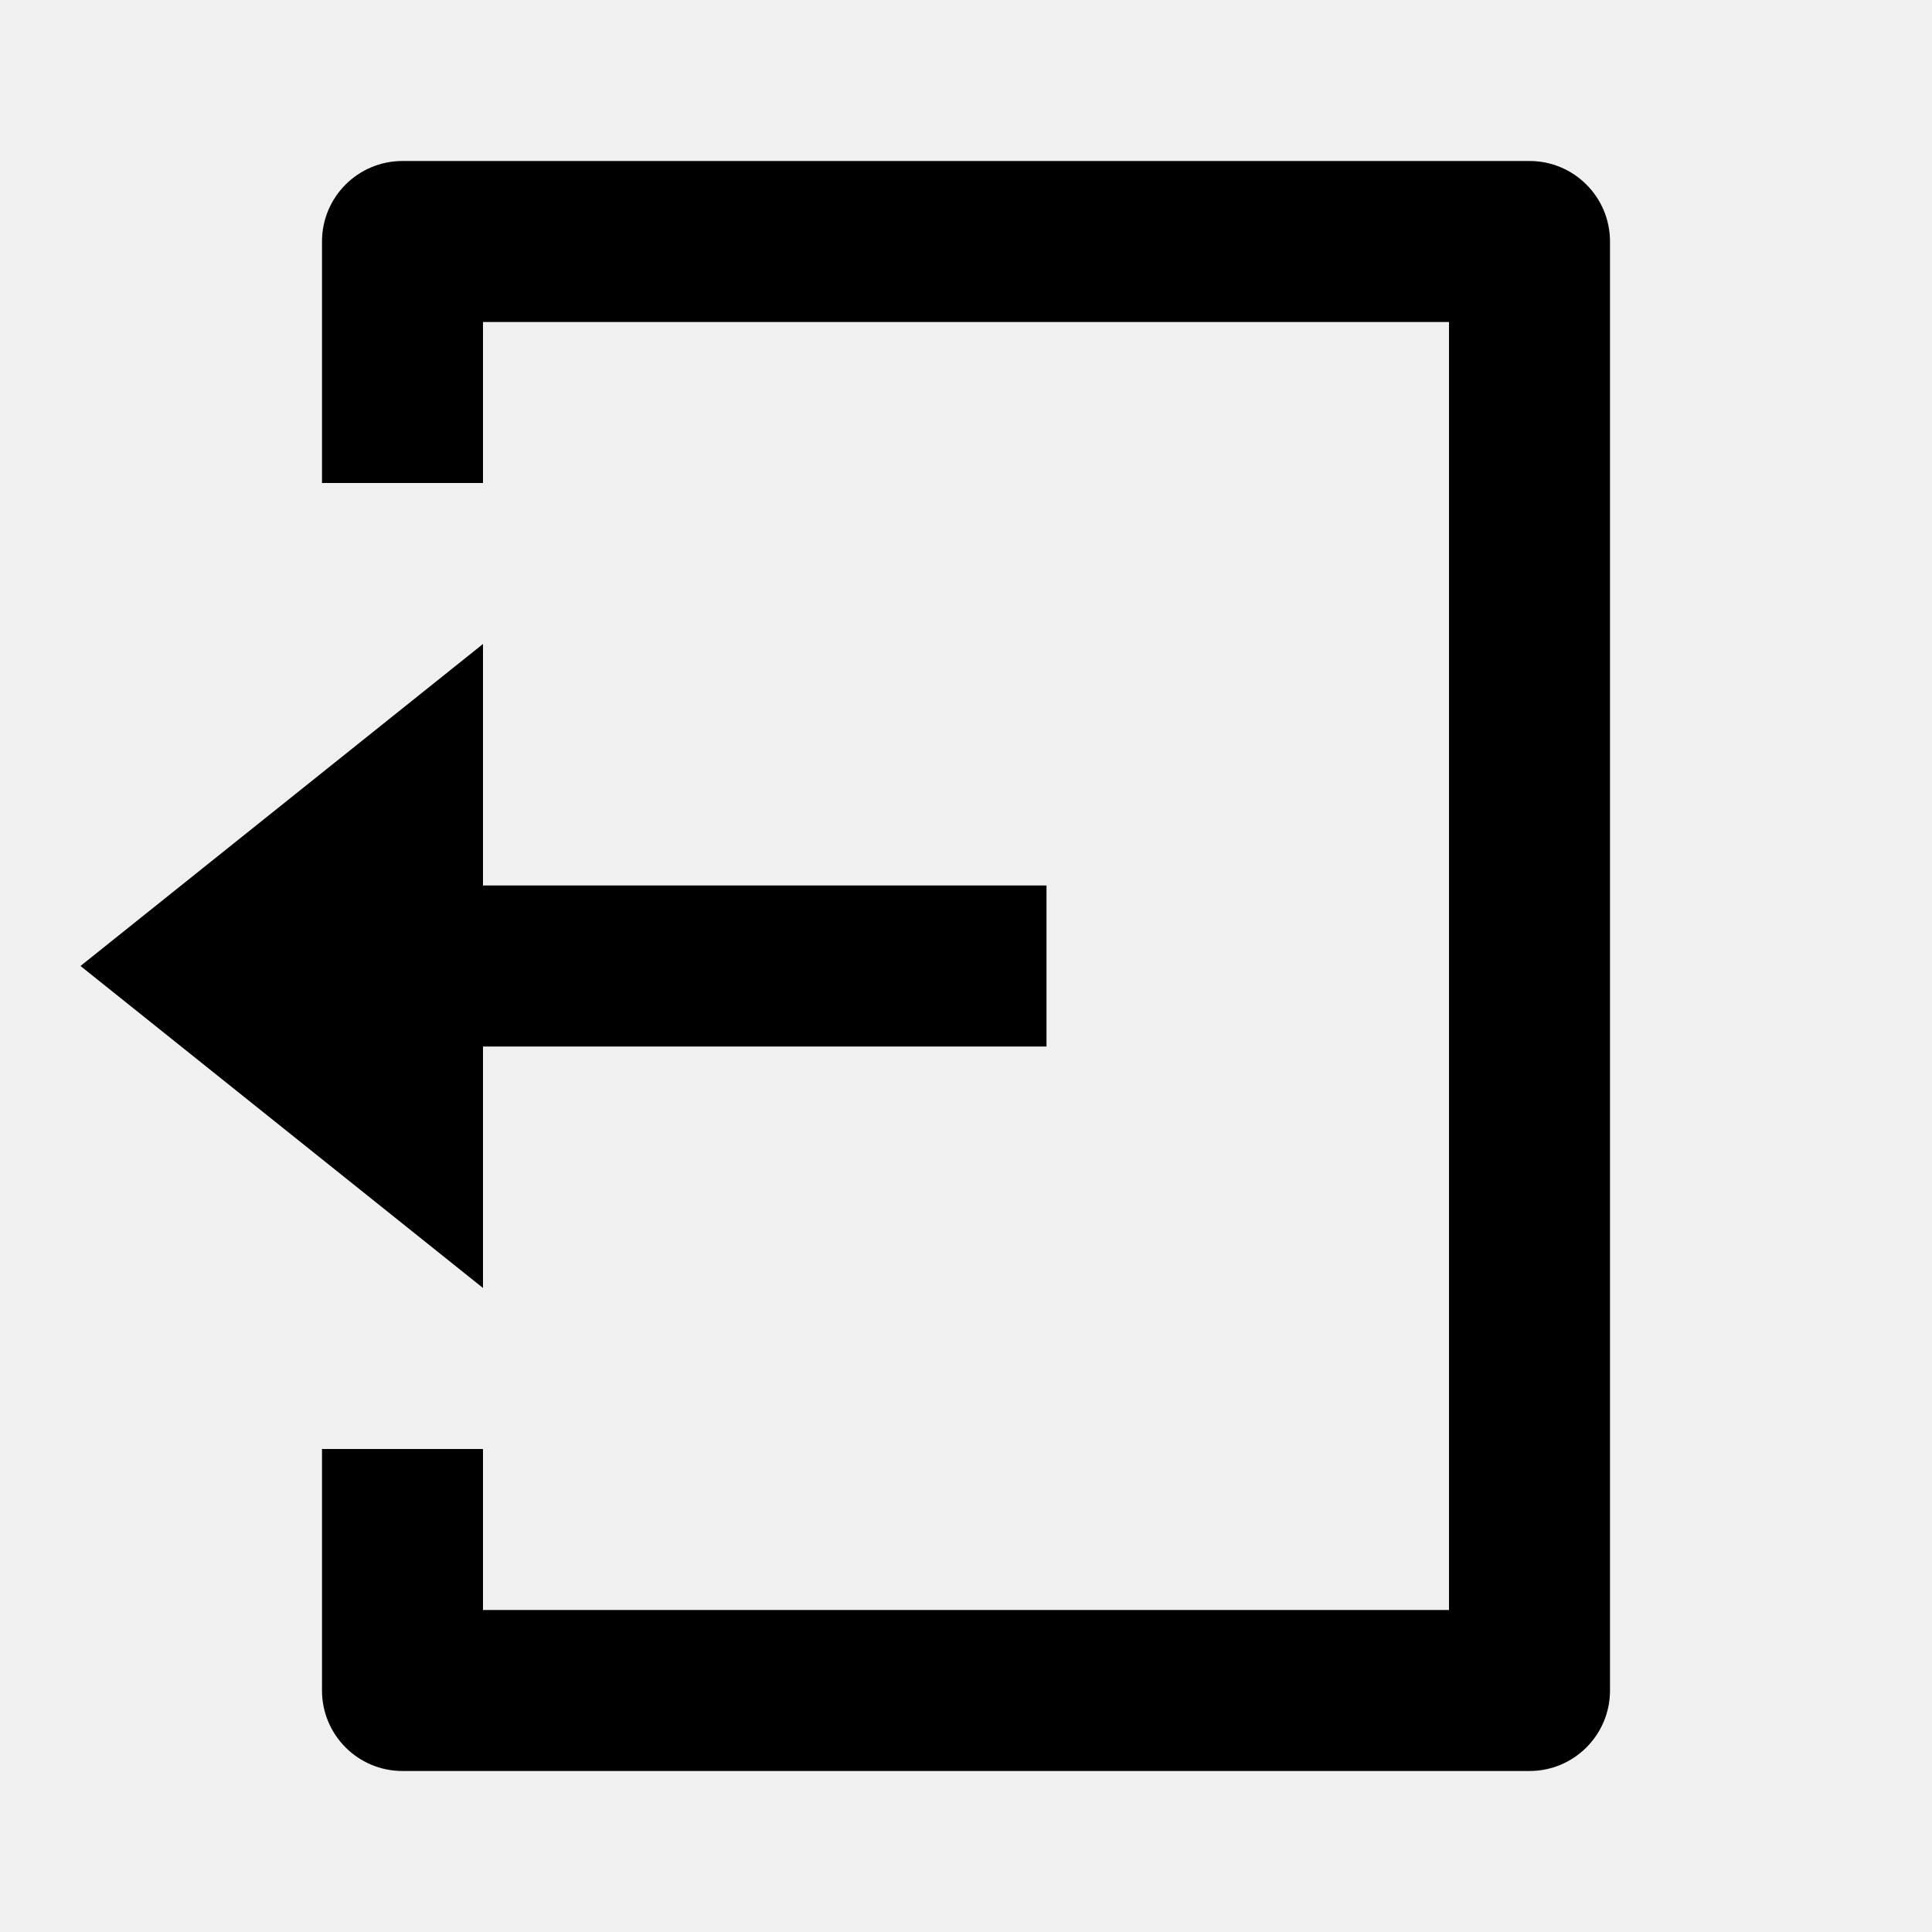
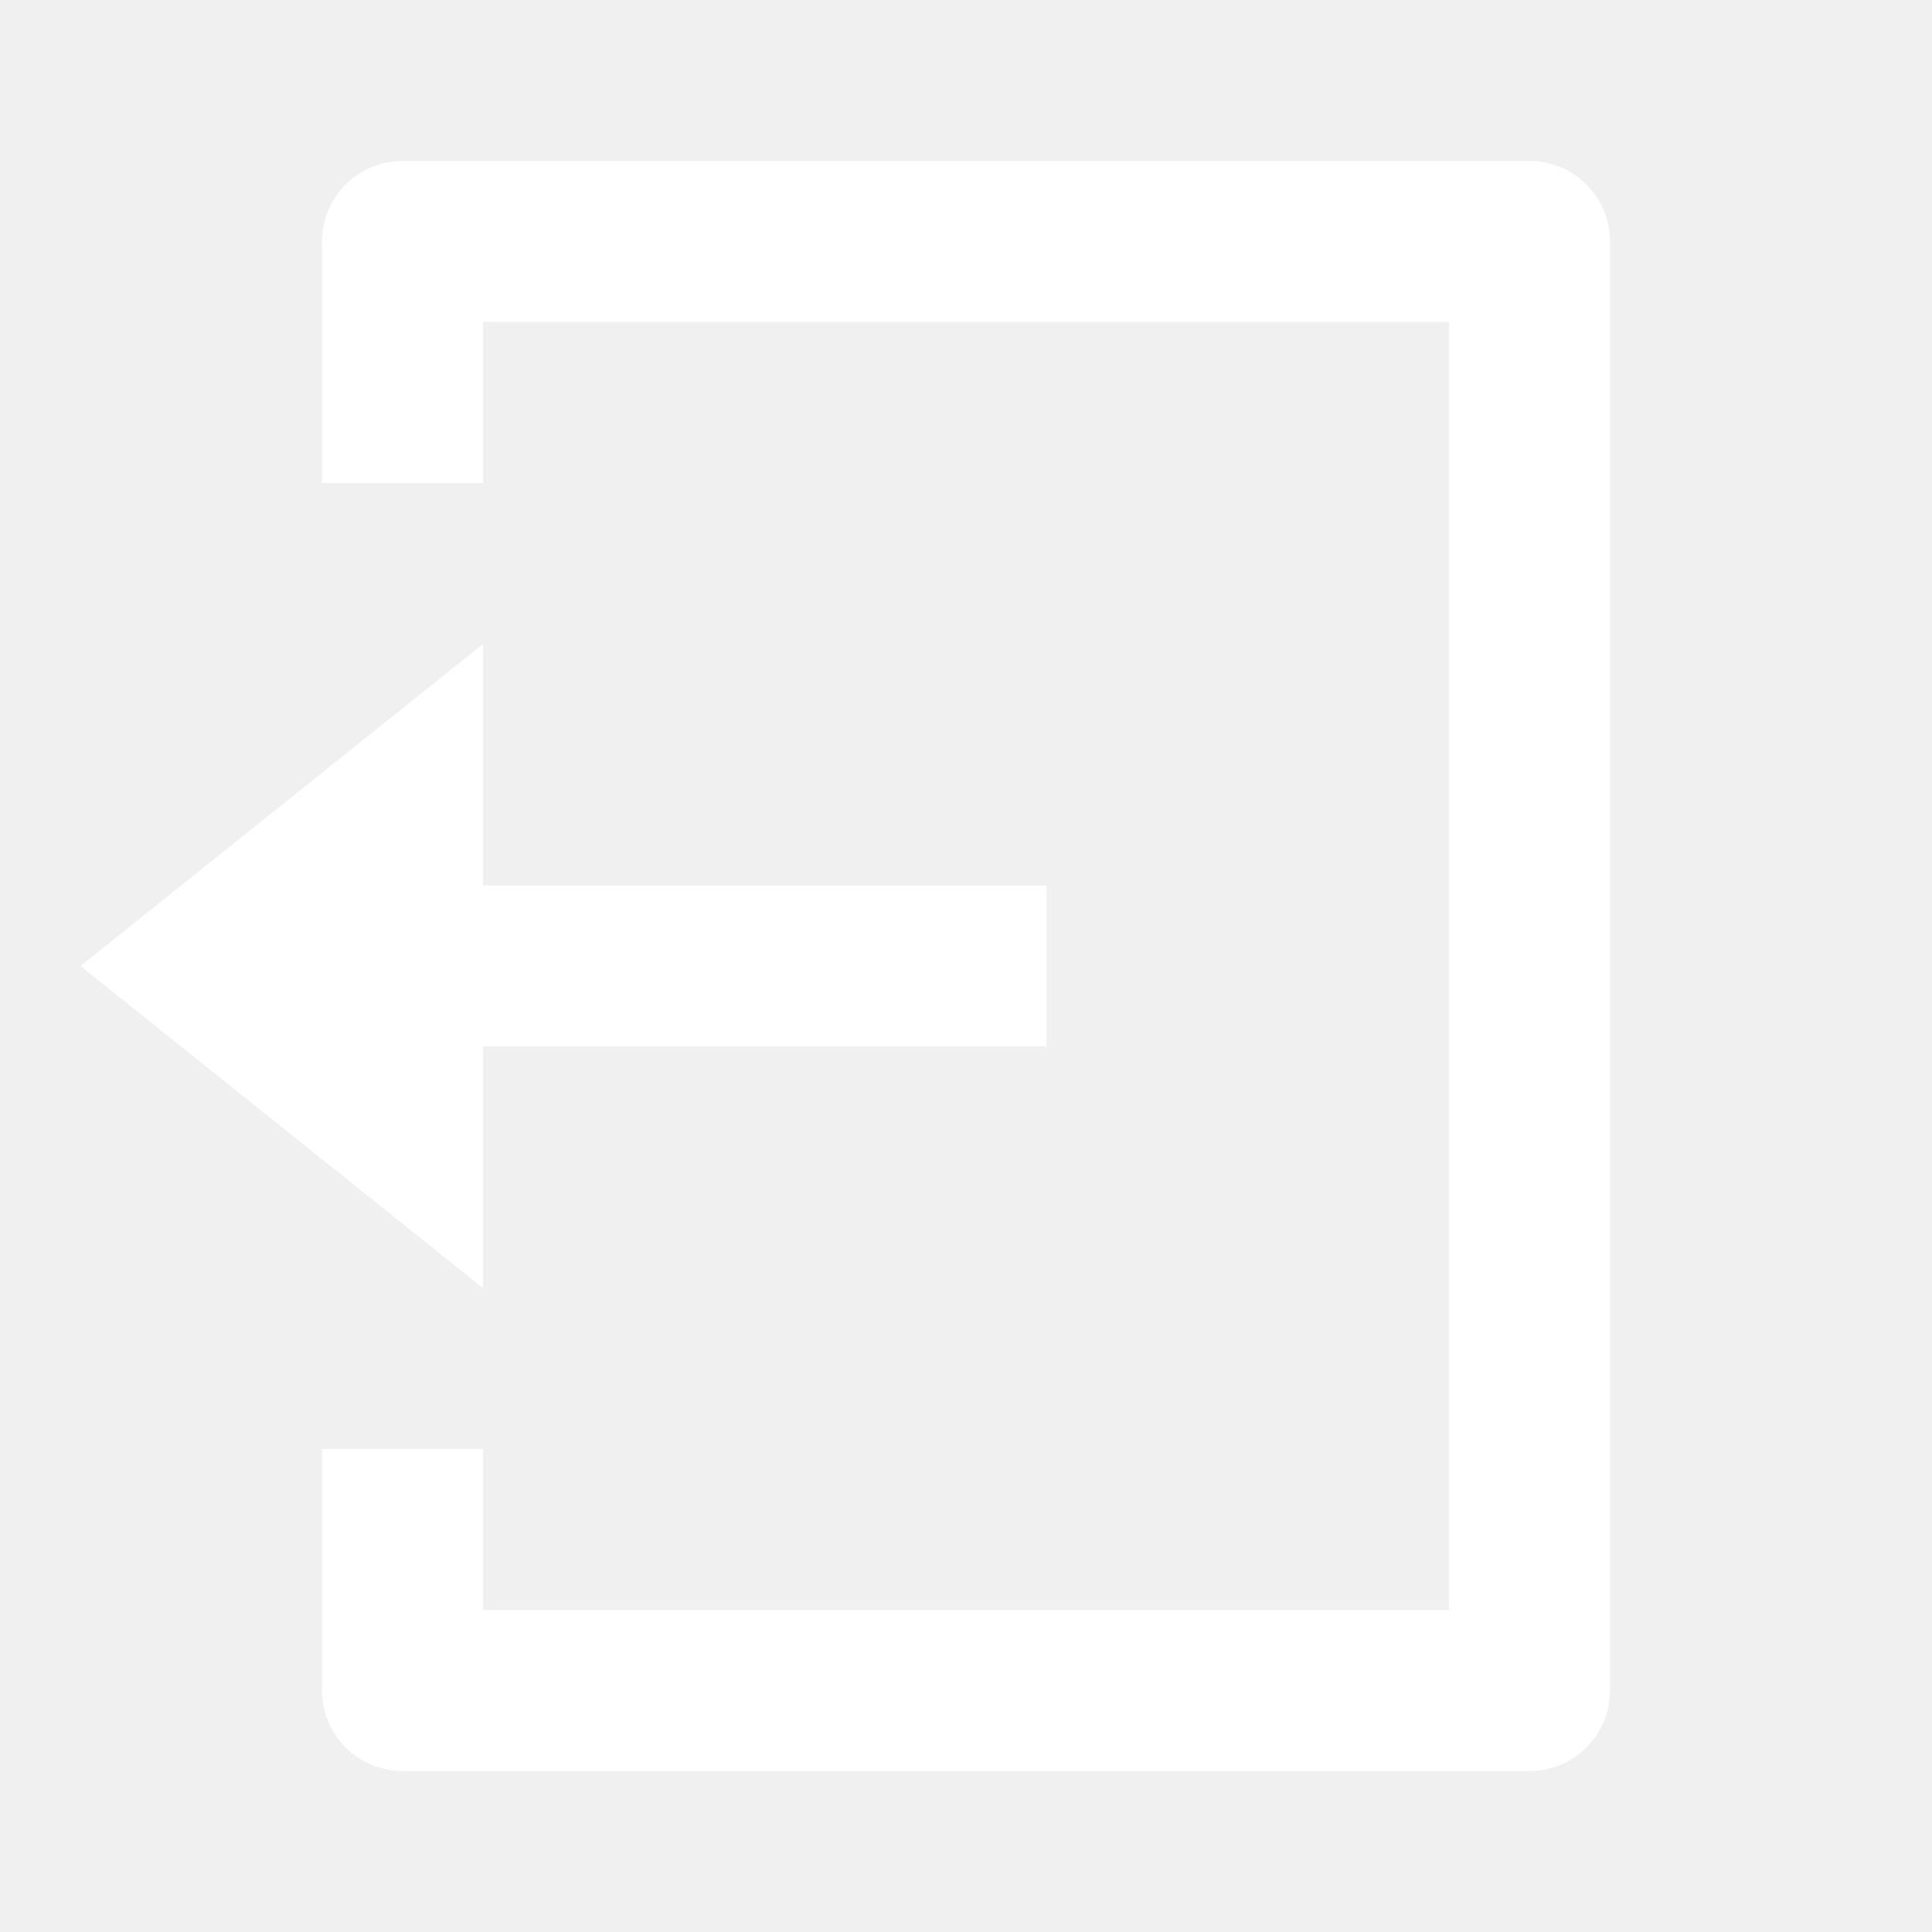
<svg xmlns="http://www.w3.org/2000/svg" viewBox="0 0 24 24" width="24" height="24">
  <path fill="none" d="M0 0h24v24H0z" />
-   <path d="M4 18h2v2h12V4H6v2H4V3a1 1 0 0 1 1-1h14a1 1 0 0 1 1 1v18a1 1 0 0 1-1 1H5a1 1 0 0 1-1-1v-3zm2-7h7v2H6v3l-5-4 5-4v3z" fill="#000" />
+   <path d="M4 18h2v2h12V4H6v2H4V3a1 1 0 0 1 1-1h14a1 1 0 0 1 1 1v18a1 1 0 0 1-1 1H5a1 1 0 0 1-1-1v-3zm2-7h7v2H6v3l-5-4 5-4v3z" fill="#fff" />
</svg>
